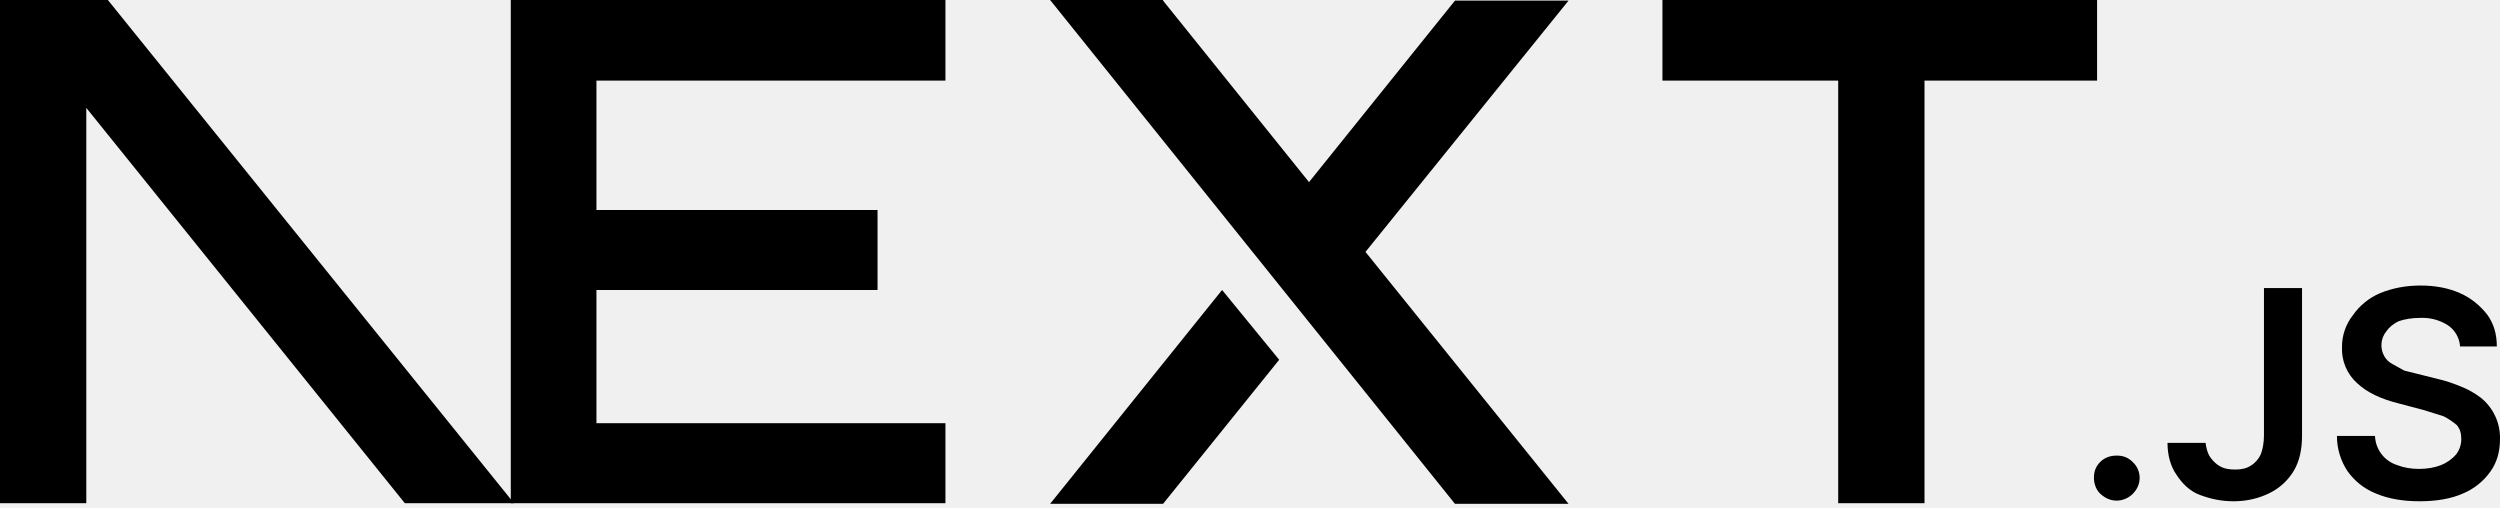
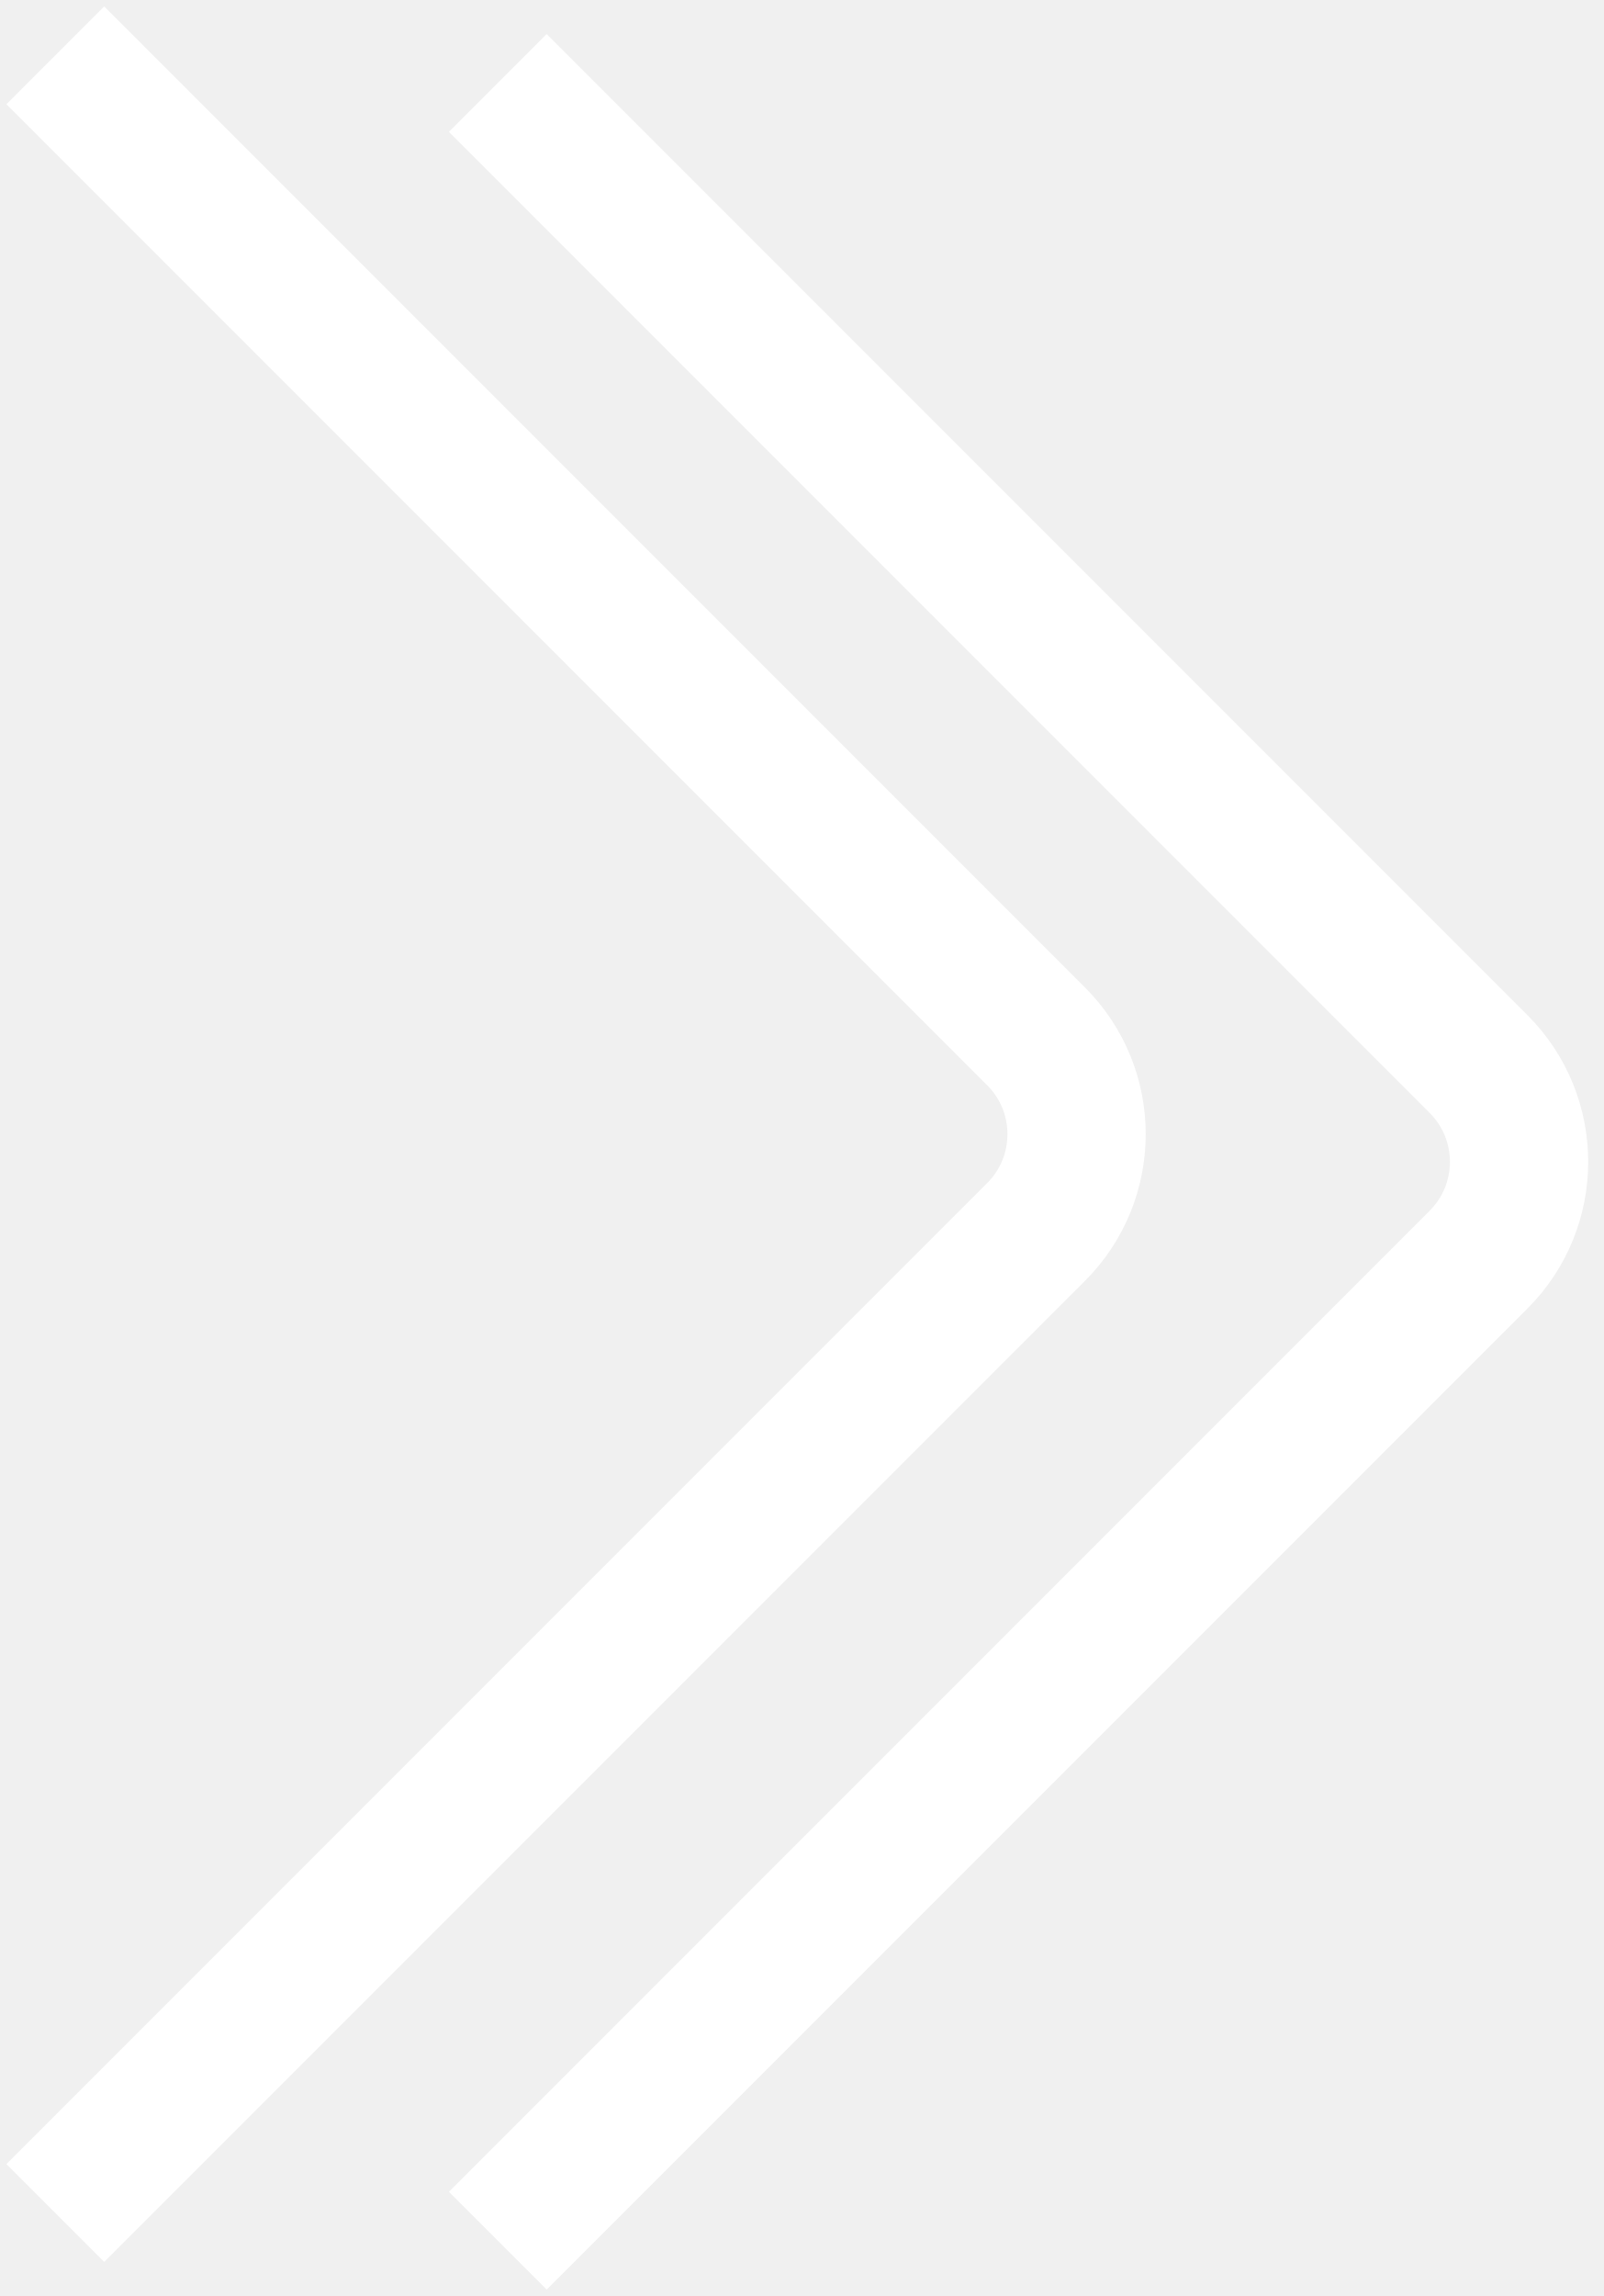
- <svg xmlns="http://www.w3.org/2000/svg" fill="none" viewBox="0 0 394 80">
-   <path fill="#000" d="M262 0h68.5v12.7h-27.2v66.6h-13.6V12.7H262V0ZM149 0v12.7H94v20.4h44.3v12.6H94v21h55v12.6H80.5V0h68.7zm34.3 0h-17.8l63.8 79.4h17.9l-32-39.7 32-39.6h-17.9l-23 28.6-23-28.6zm18.3 56.7-9-11-27.1 33.7h17.8l18.3-22.7z" />
-   <path fill="#000" d="M81 79.3 17 0H0v79.3h13.6V17l50.2 62.3H81Zm252.6-.4c-1 0-1.8-.4-2.5-1s-1.1-1.6-1.1-2.6.3-1.8 1-2.5 1.6-1 2.6-1 1.8.3 2.5 1a3.4 3.4 0 0 1 .6 4.3 3.7 3.7 0 0 1-3 1.8zm23.2-33.5h6v23.3c0 2.1-.4 4-1.3 5.5a9.1 9.1 0 0 1-3.8 3.5c-1.6.8-3.5 1.3-5.7 1.3-2 0-3.7-.4-5.3-1s-2.8-1.8-3.7-3.2c-.9-1.3-1.4-3-1.4-5h6c.1.8.3 1.6.7 2.2s1 1.2 1.6 1.5c.7.4 1.5.5 2.4.5 1 0 1.8-.2 2.4-.6a4 4 0 0 0 1.6-1.8c.3-.8.5-1.8.5-3V45.5zm30.9 9.1a4.4 4.4 0 0 0-2-3.3 7.5 7.5 0 0 0-4.3-1.1c-1.3 0-2.4.2-3.3.5-.9.4-1.6 1-2 1.6a3.5 3.5 0 0 0-.3 4c.3.5.7.9 1.3 1.2l1.8 1 2 .5 3.2.8c1.3.3 2.5.7 3.7 1.2a13 13 0 0 1 3.2 1.8 8.1 8.1 0 0 1 3 6.5c0 2-.5 3.7-1.5 5.1a10 10 0 0 1-4.4 3.5c-1.8.8-4.1 1.2-6.8 1.2-2.6 0-4.9-.4-6.8-1.2-2-.8-3.4-2-4.5-3.5a10 10 0 0 1-1.7-5.6h6a5 5 0 0 0 3.5 4.6c1 .4 2.2.6 3.4.6 1.3 0 2.5-.2 3.5-.6 1-.4 1.8-1 2.4-1.7a4 4 0 0 0 .8-2.4c0-.9-.2-1.6-.7-2.2a11 11 0 0 0-2.1-1.4l-3.2-1-3.8-1c-2.8-.7-5-1.7-6.6-3.2a7.2 7.2 0 0 1-2.4-5.7 8 8 0 0 1 1.7-5 10 10 0 0 1 4.3-3.5c2-.8 4-1.2 6.4-1.2 2.3 0 4.4.4 6.2 1.2 1.8.8 3.2 2 4.3 3.4 1 1.4 1.5 3 1.5 5h-5.8z" />
+ <svg xmlns="http://www.w3.org/2000/svg" width="58" height="83" viewBox="0 0 58 83" fill="none">
+   <path d="M2 2L37.465 37.465C39.417 39.417 39.417 42.583 37.465 44.535L2 80" stroke="white" stroke-width="5" />
+   <path d="M18 81L53.465 45.535C55.417 43.583 55.417 40.417 53.465 38.465L18 3" stroke="white" stroke-width="5" />
</svg>
